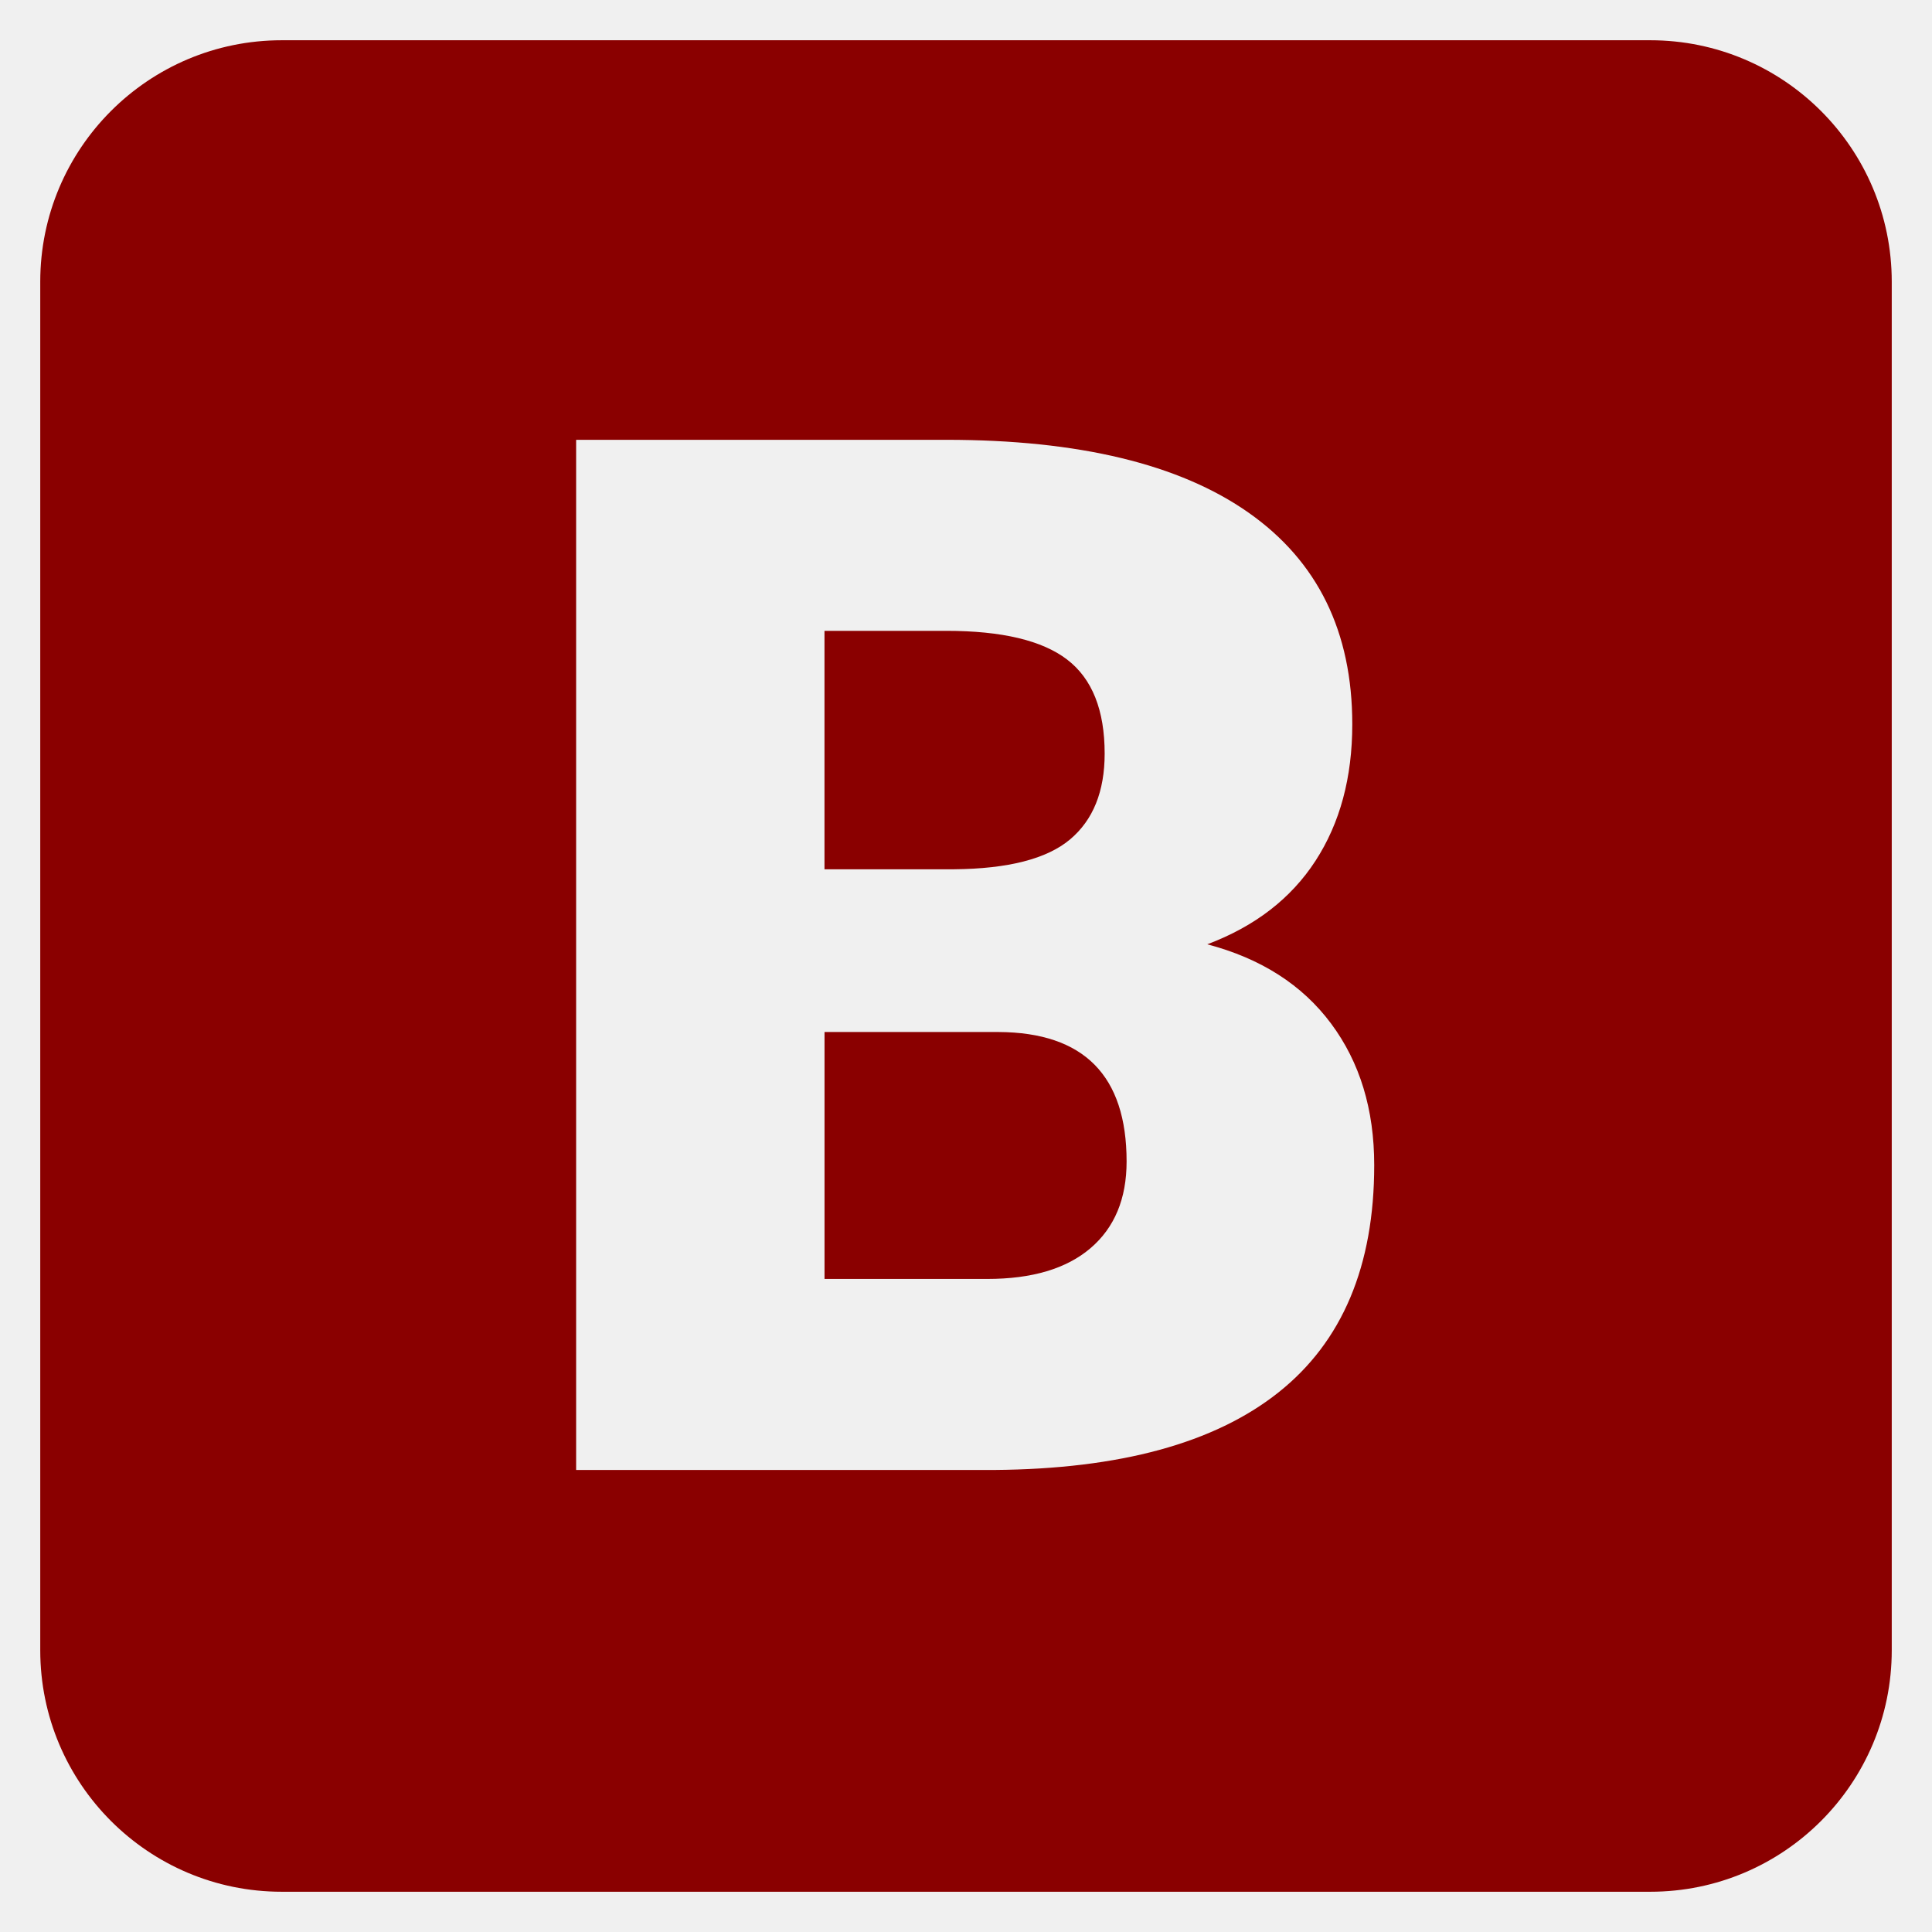
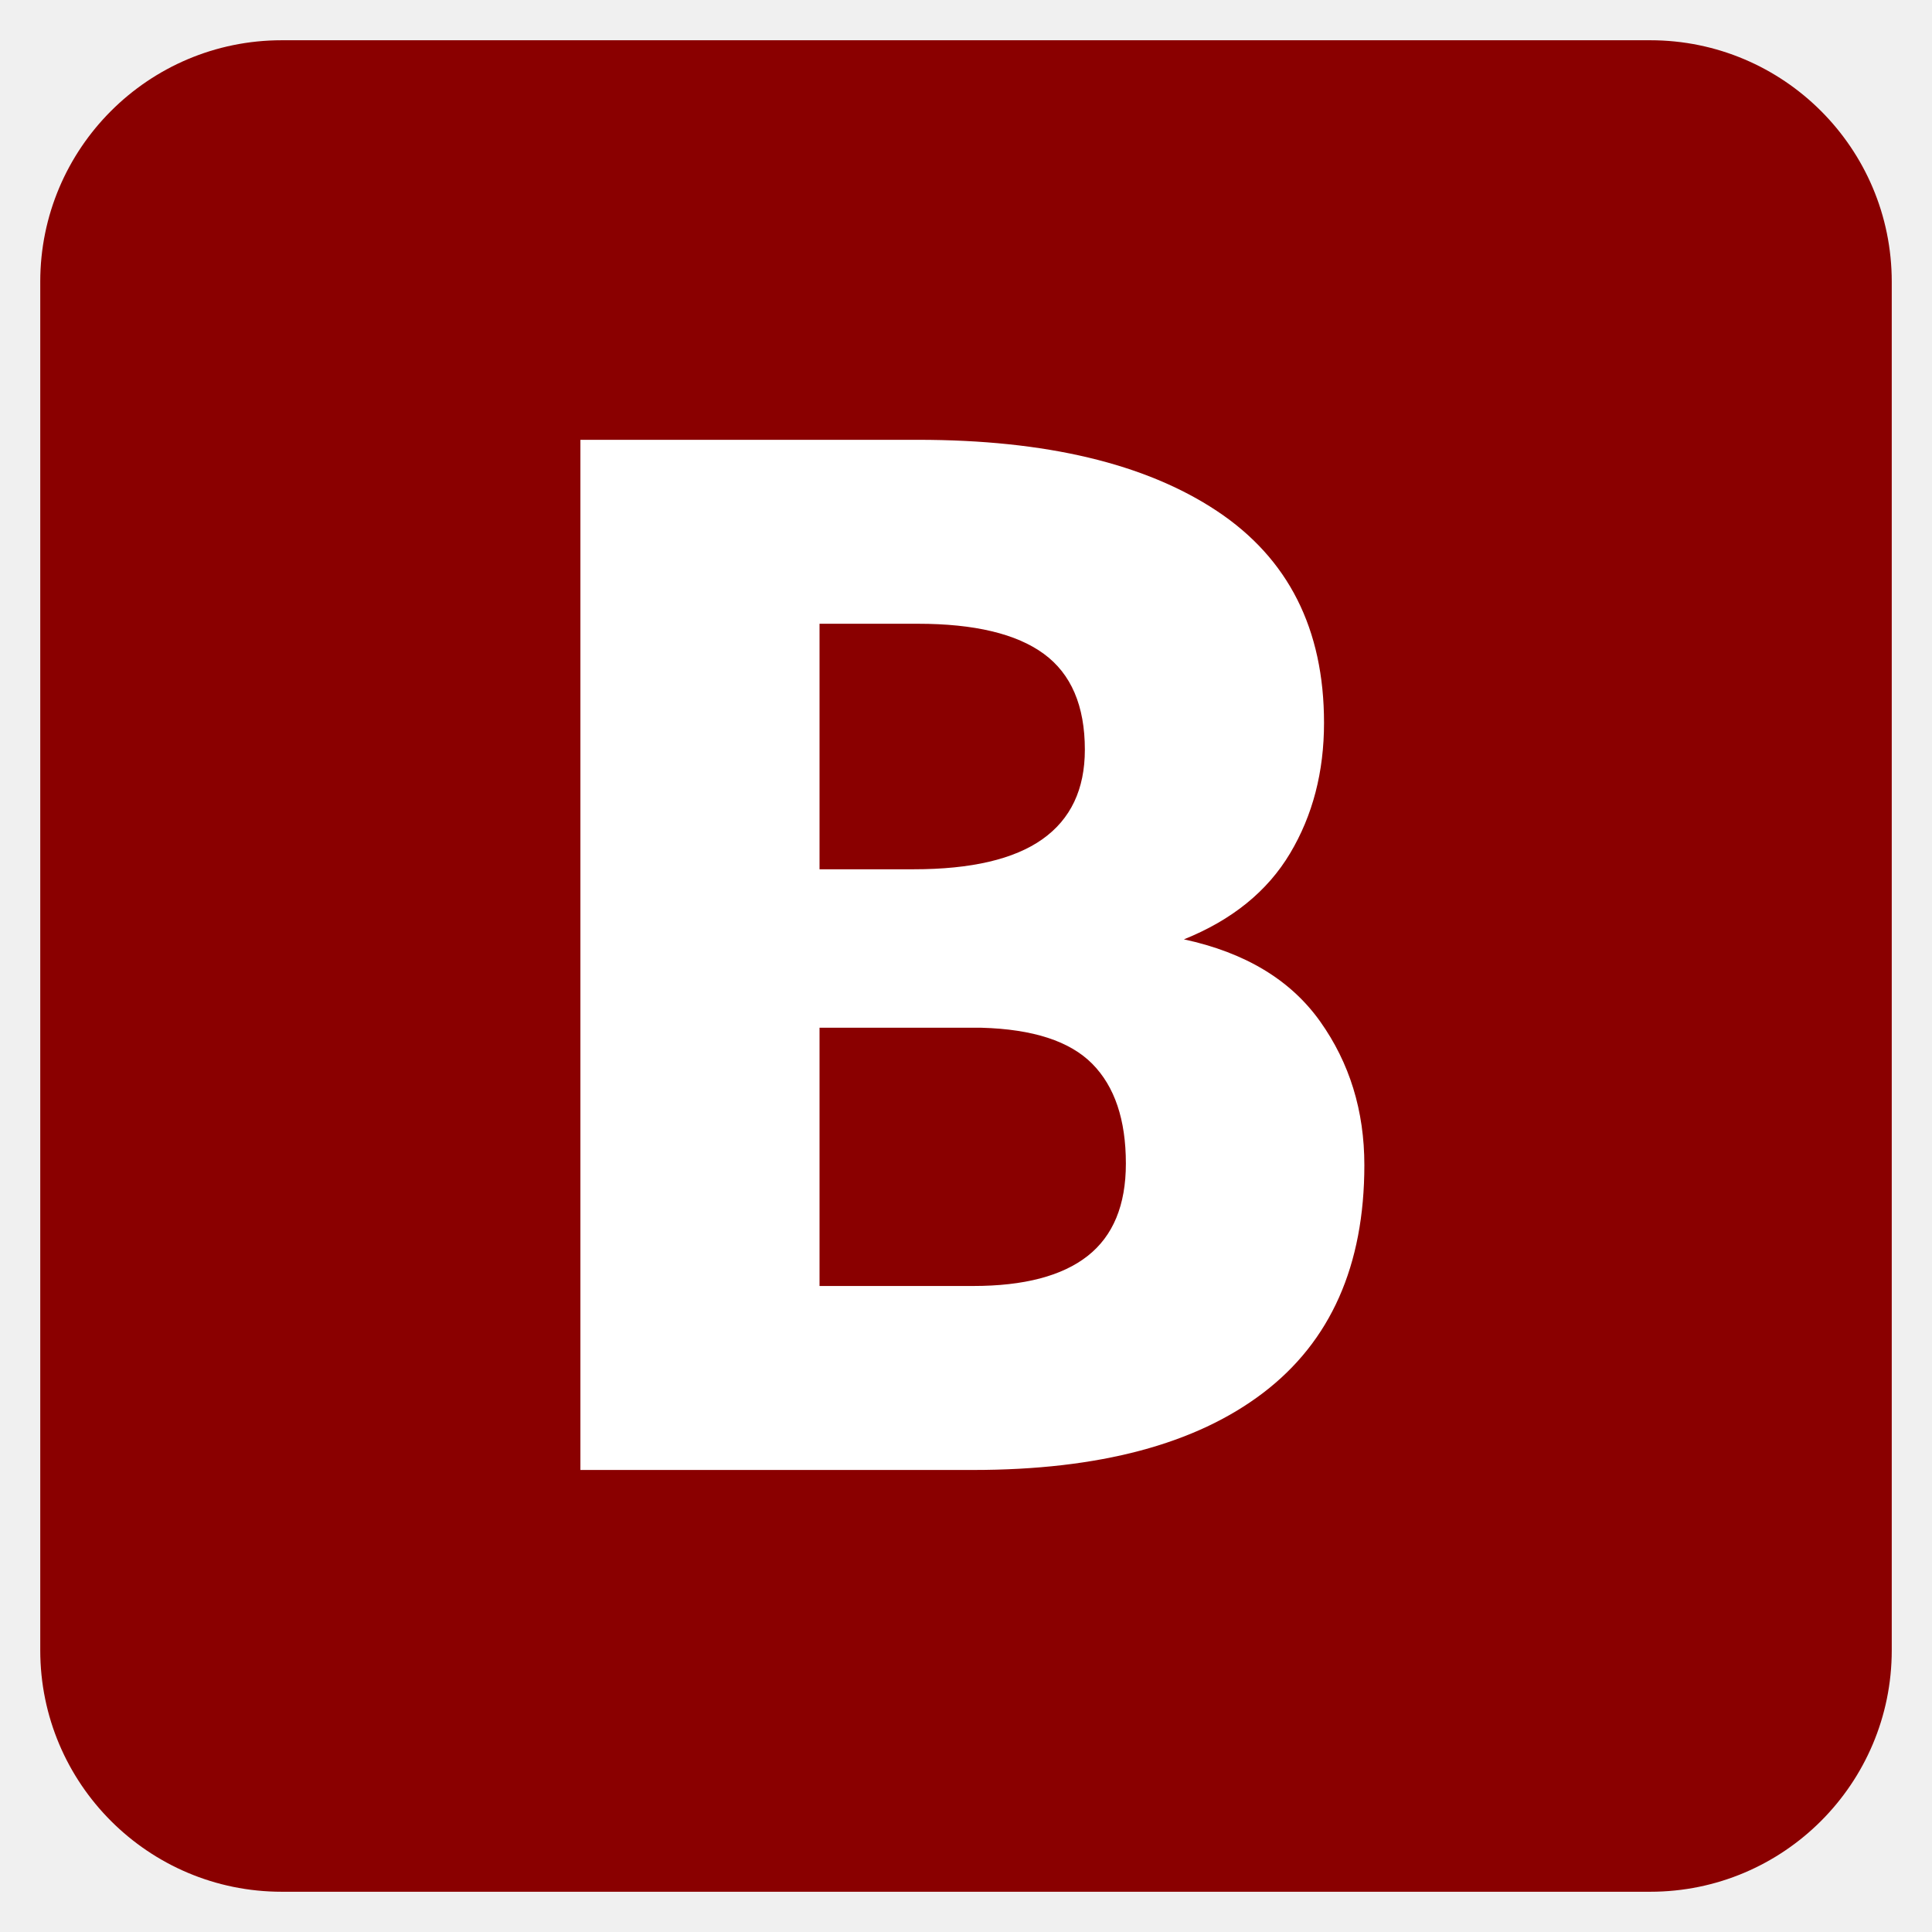
- <svg xmlns="http://www.w3.org/2000/svg" version="1.1" x="0px" y="0px" width="48px" height="48px" viewBox="0 0 48 48" enable-background="new 0 0 48 48" xml:space="preserve">
-   <g id="Layer_1" display="none">
+ <svg xmlns="http://www.w3.org/2000/svg" version="1.1" id="Layer_1" x="0px" y="0px" width="48px" height="48px" viewBox="0 0 48 48" enable-background="new 0 0 48 48" xml:space="preserve">
+   <g id="Layer_1_1_" display="none">
    <path display="inline" fill="#8A0000" d="M47,41c0,3.313-2.688,6-6,6H7c-3.313,0-6-2.688-6-6V7c0-3.313,2.687-6,6-6h34   c3.313,0,6,2.687,6,6V41z" />
    <text transform="matrix(1 0 0 1 12.3809 36.5205)" display="inline" fill="#FFFFFF" font-family="'Roboto-Black'" font-size="36">B</text>
  </g>
-   <g id="Composed">
-     <g>
-       <path fill="#8A0000" d="M24.809,25.64h-4.324v6.135h4.043c1.113,0,1.969-0.255,2.566-0.765s0.896-1.228,0.896-2.153    C27.99,26.724,26.93,25.651,24.809,25.64z" />
-       <path fill="#8A0000" d="M26.584,20.856c0.574-0.482,0.861-1.193,0.861-2.133c0-1.082-0.311-1.86-0.932-2.336    c-0.621-0.476-1.623-0.714-3.006-0.714h-3.023v5.924h3.217C25.049,21.585,26.01,21.338,26.584,20.856z" />
-       <path fill="#8A0000" d="M41,1H7C3.687,1,1,3.687,1,7v34c0,3.313,2.687,6,6,6h34c3.313,0,6-2.688,6-6V7C47,3.687,44.313,1,41,1z     M31.761,34.596c-1.588,1.26-3.94,1.901-7.058,1.925H14.314V10.927h9.193c3.293,0,5.798,0.604,7.515,1.811    s2.575,2.959,2.575,5.256c0,1.324-0.305,2.455-0.914,3.393s-1.506,1.629-2.689,2.074c1.336,0.352,2.361,1.008,3.076,1.969    s1.072,2.133,1.072,3.516C34.143,31.452,33.349,33.336,31.761,34.596z" />
+   <g id="composed">
+     <path fill="#8A0000" d="M47,41c0,3.313-2.688,6-6,6H7c-3.313,0-6-2.688-6-6V7c0-3.313,2.687-6,6-6h34c3.313,0,6,2.687,6,6V41z" />
+     <g enable-background="new    ">
+       <path fill="#FFFFFF" d="M14.42,36.521V10.927h8.385c3.176,0,5.651,0.589,7.427,1.767s2.663,2.933,2.663,5.265    c0,1.219-0.281,2.3-0.844,3.243s-1.441,1.655-2.637,2.136c1.523,0.328,2.651,1.008,3.384,2.039s1.099,2.221,1.099,3.568    c0,2.496-0.838,4.383-2.514,5.66s-4.078,1.916-7.207,1.916H14.42z M20.361,21.597h2.338c1.43,0,2.496-0.249,3.199-0.747    s1.055-1.239,1.055-2.224c0-1.09-0.34-1.884-1.02-2.382s-1.723-0.747-3.129-0.747h-2.443V21.597z M20.361,25.534v6.416h3.814    c1.266,0,2.215-0.249,2.848-0.747s0.949-1.263,0.949-2.294c0-1.09-0.278-1.916-0.835-2.479s-1.474-0.861-2.751-0.896h-0.193    H20.361z" />
    </g>
  </g>
</svg>
